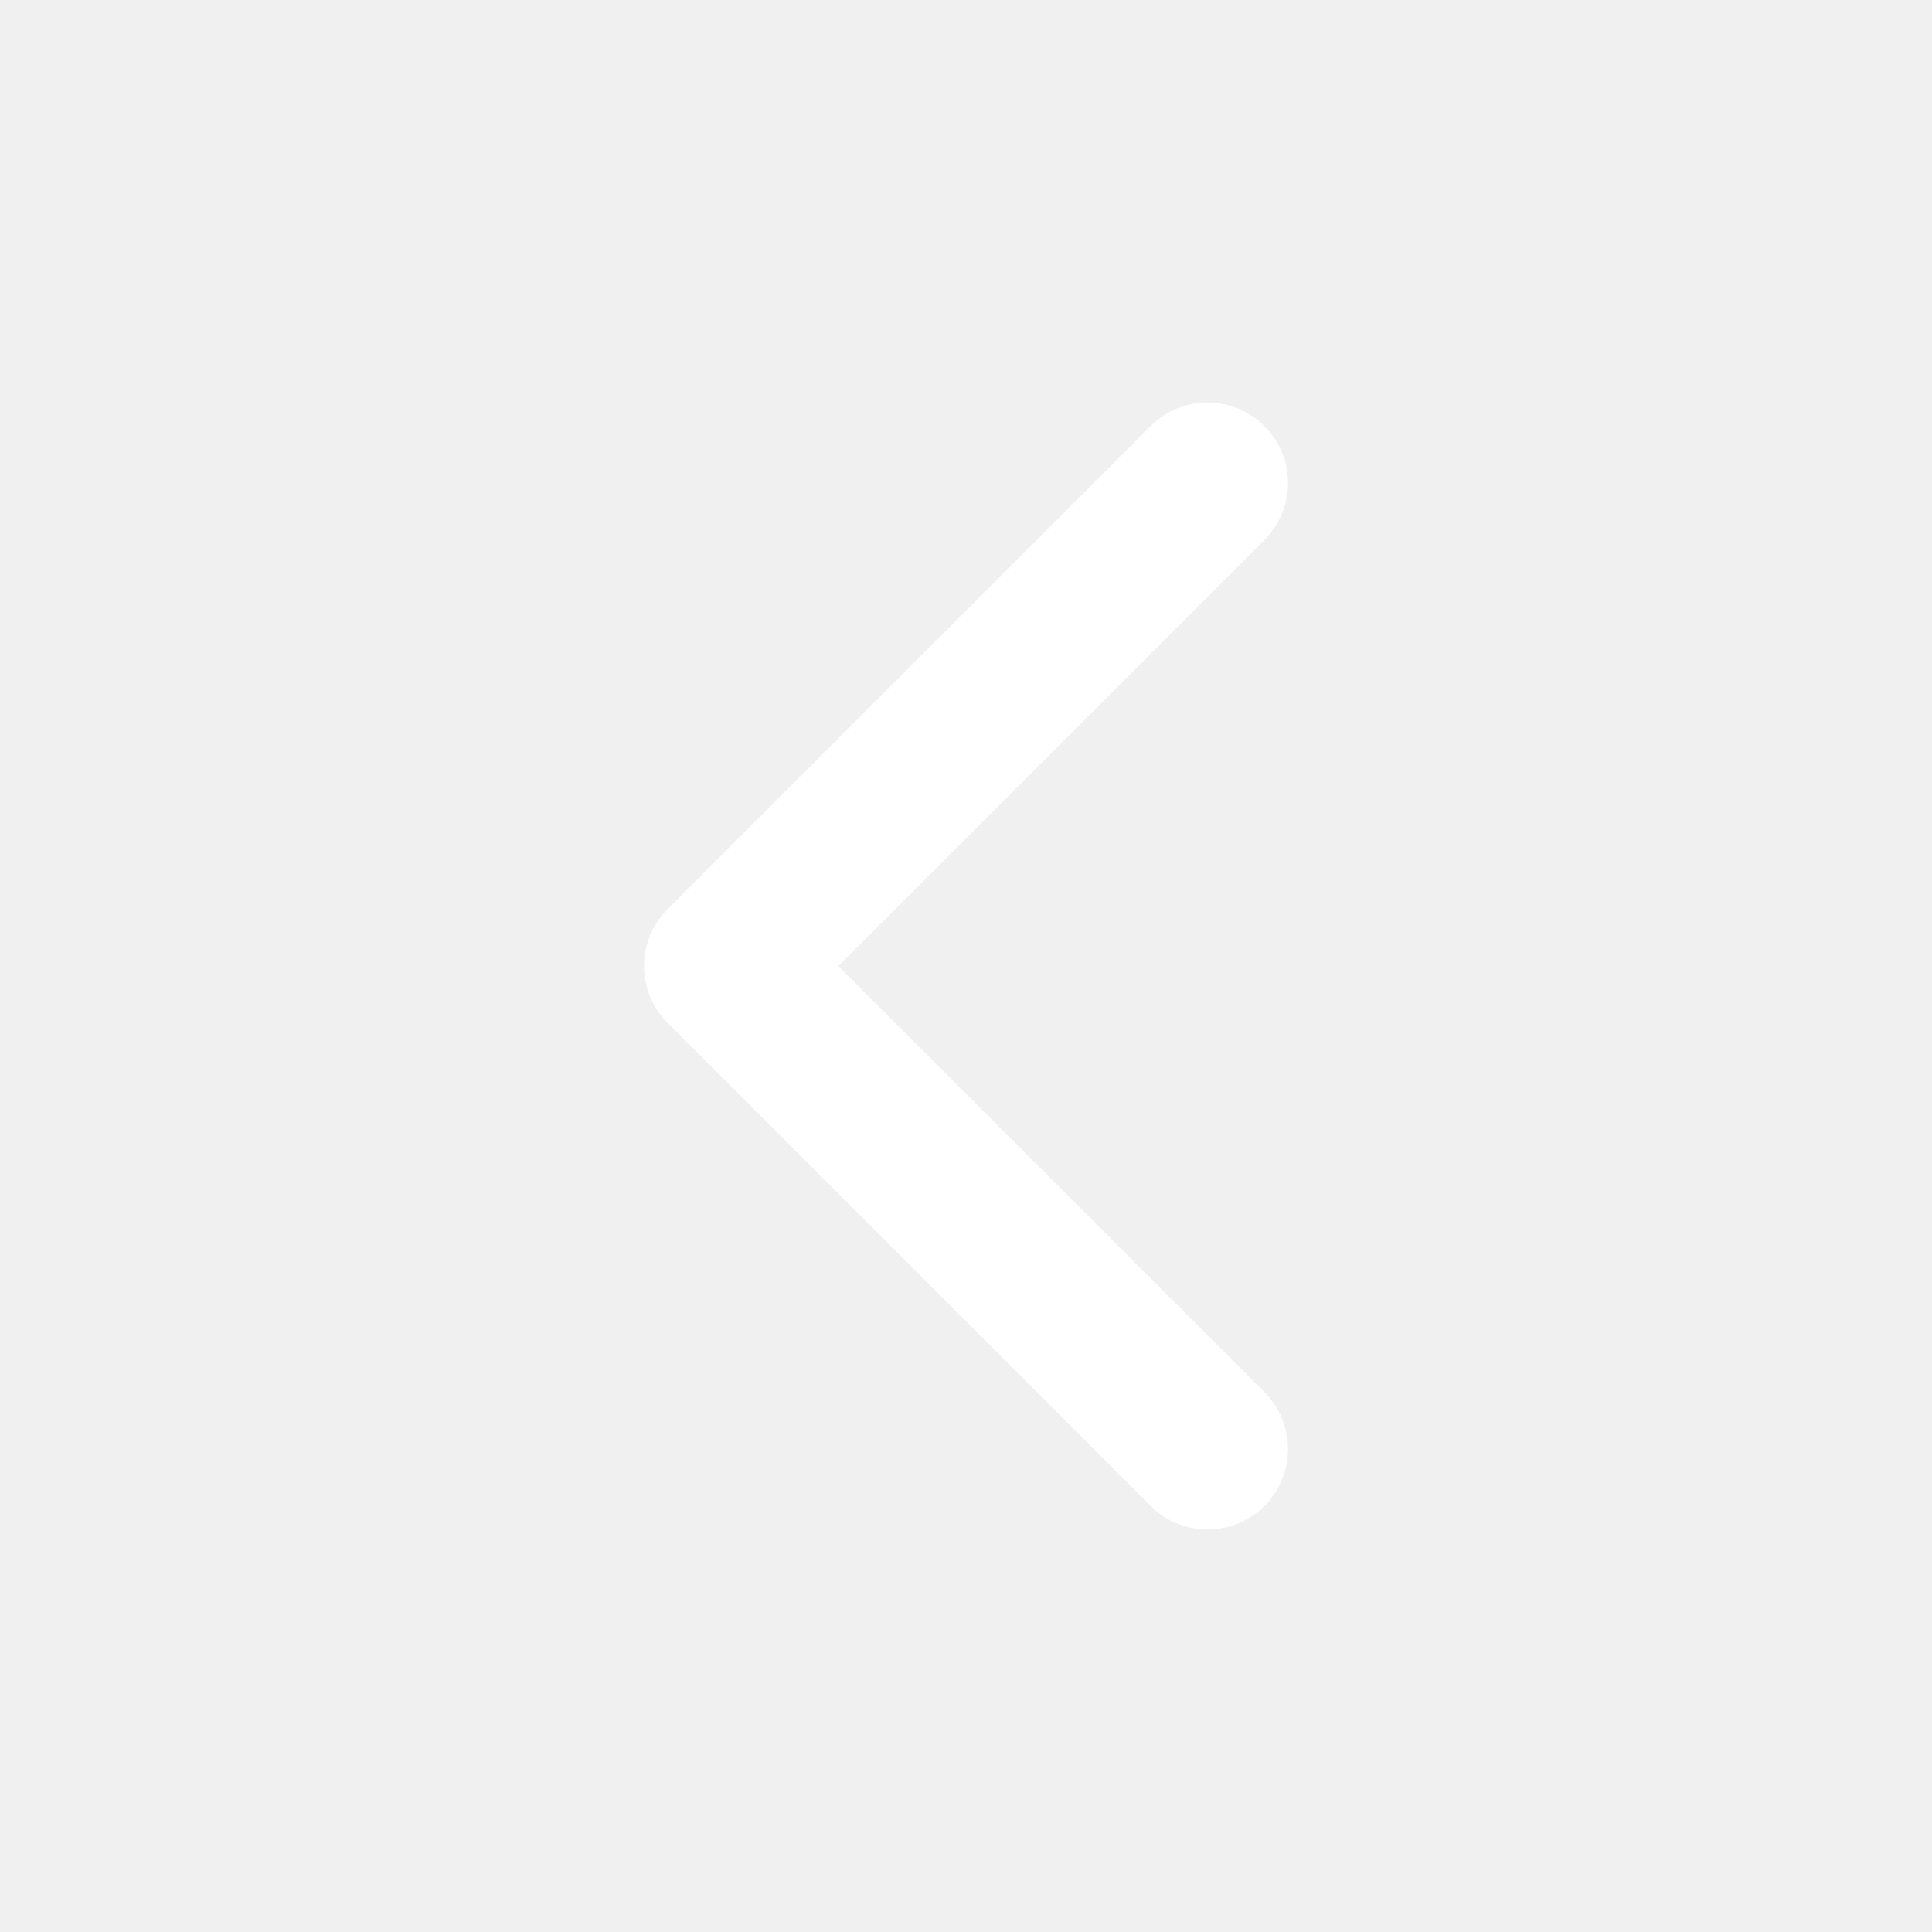
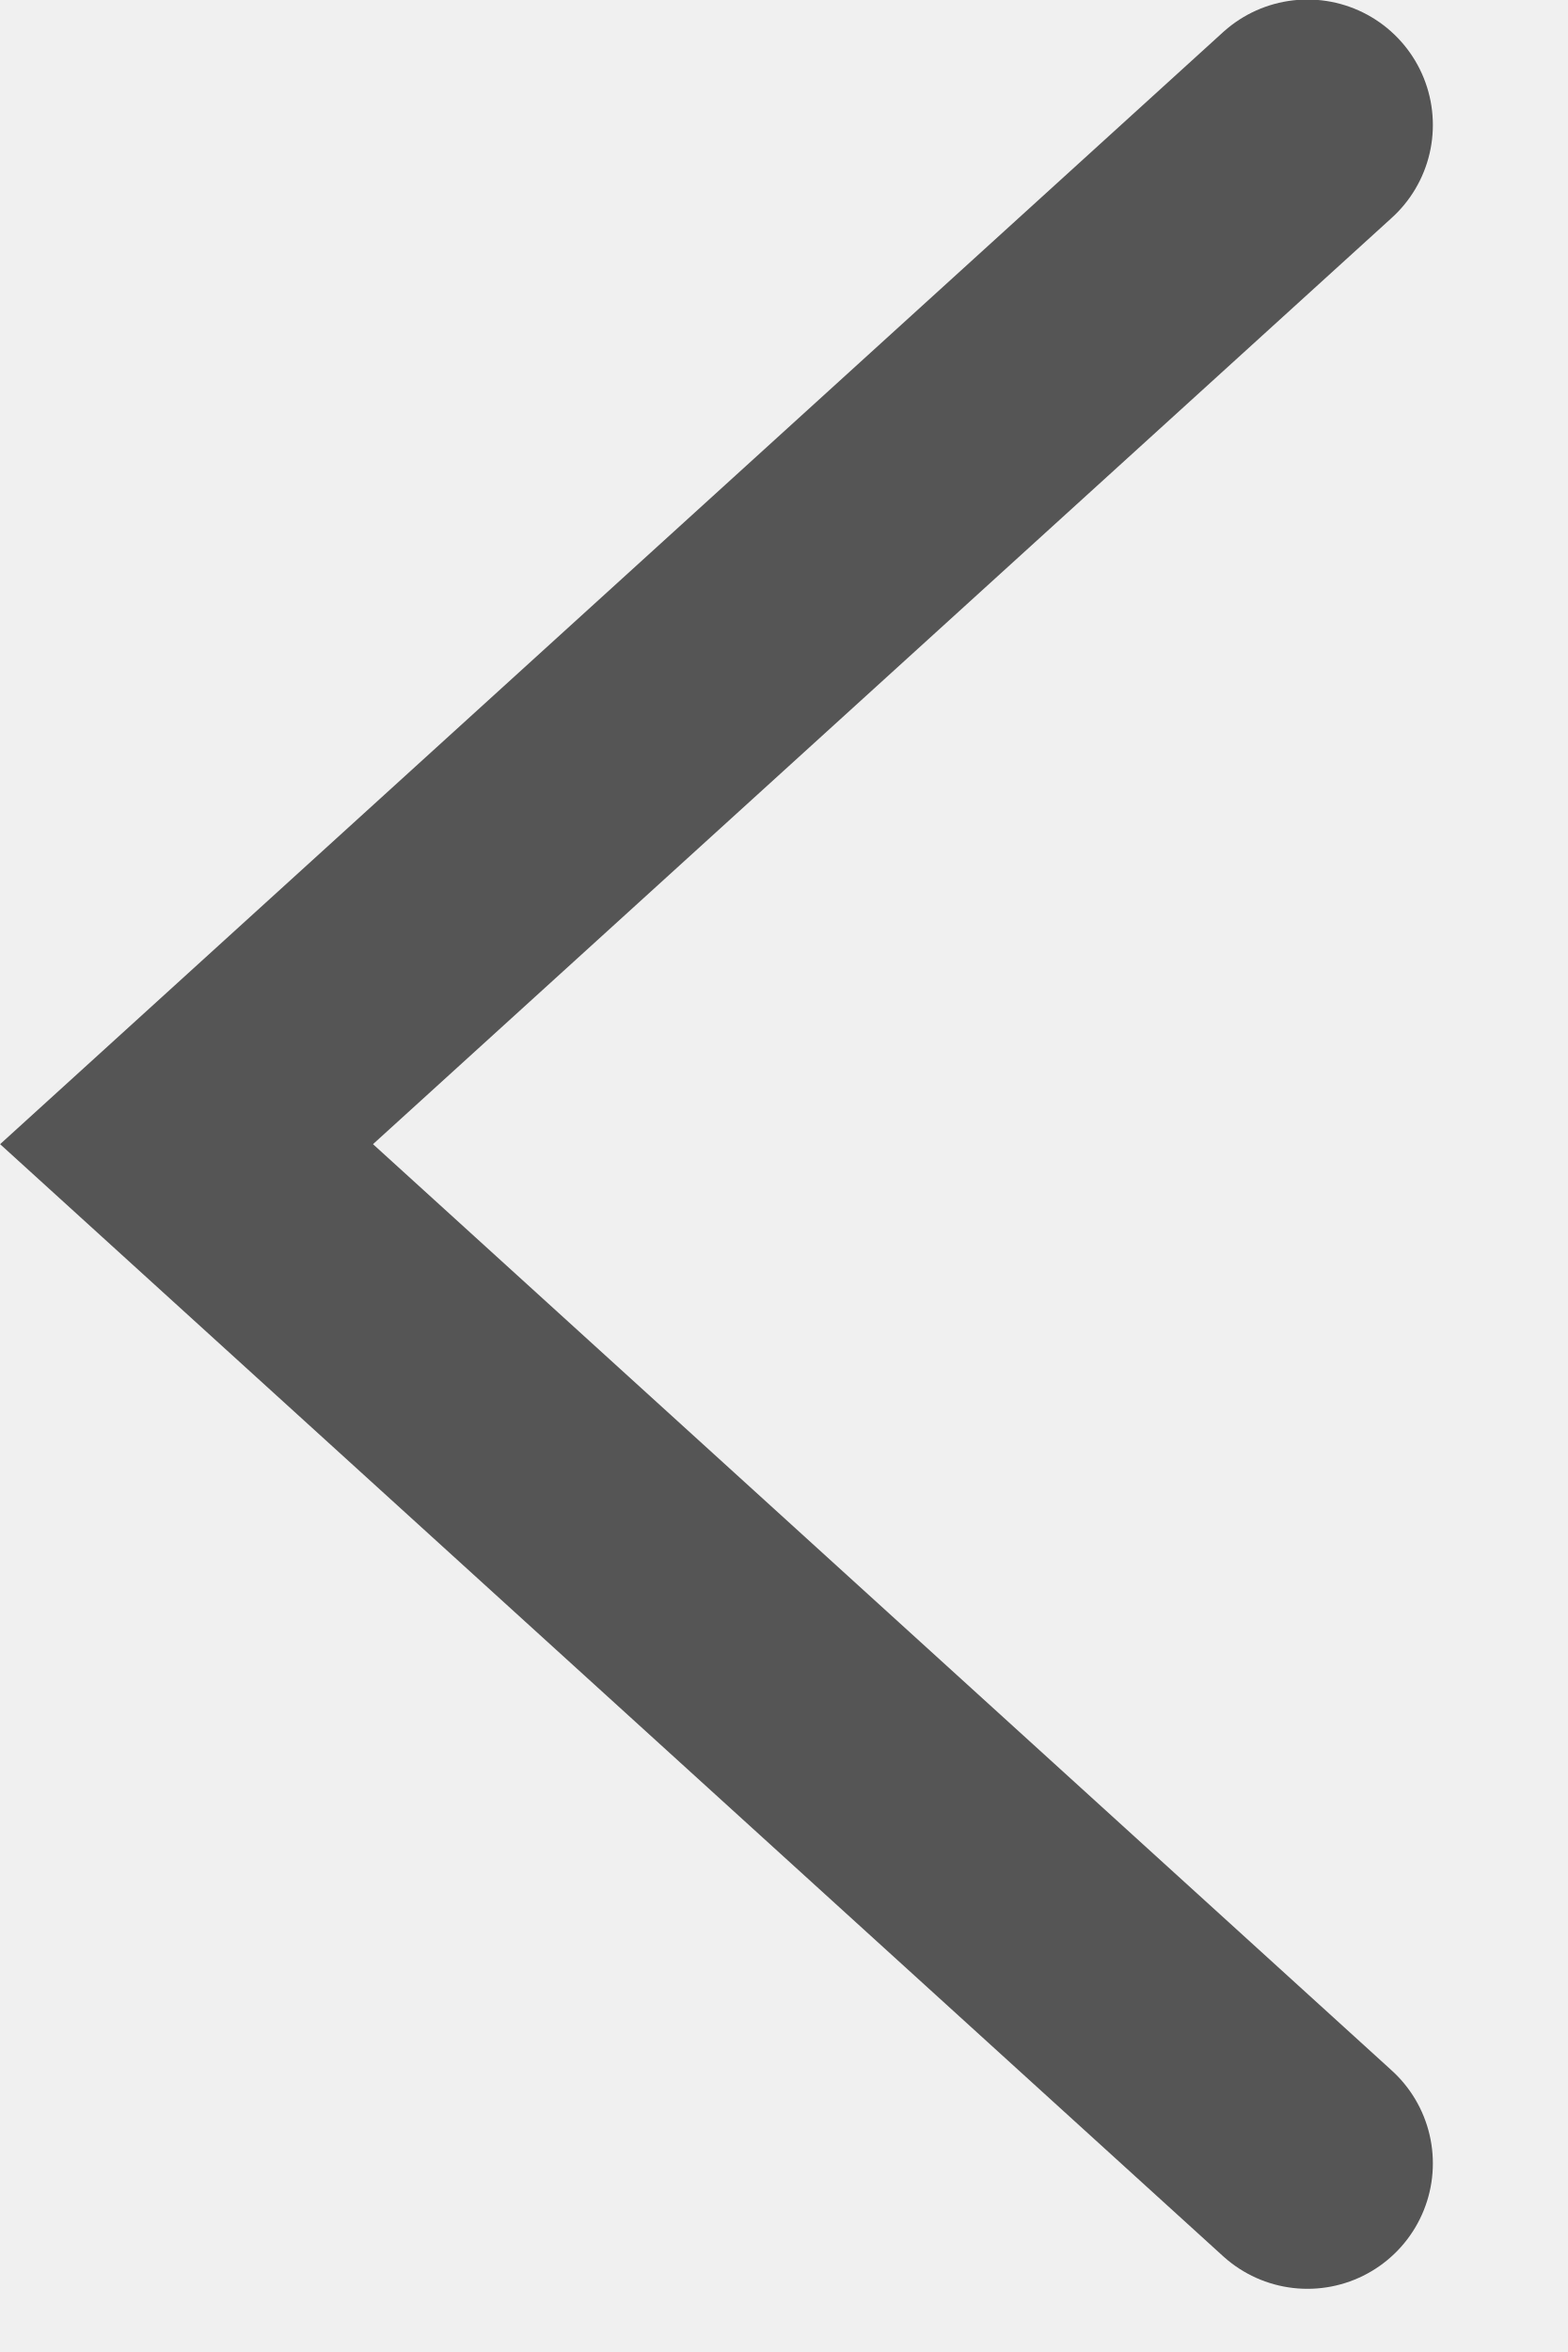
- <svg xmlns="http://www.w3.org/2000/svg" width="24" height="24" viewBox="0 0 24 24" fill="none">
-   <path d="M15 6L9 12L15 18" stroke="white" stroke-width="2" stroke-linecap="round" stroke-linejoin="round" />
+ <svg xmlns="http://www.w3.org/2000/svg" width="10" height="15" viewBox="0 0 10 15" fill="none">
+   <path d="M8.34 0.797L1.19 7.297L8.34 13.797" stroke="#555555" stroke-width="1.6" stroke-linecap="round" />
</svg>
